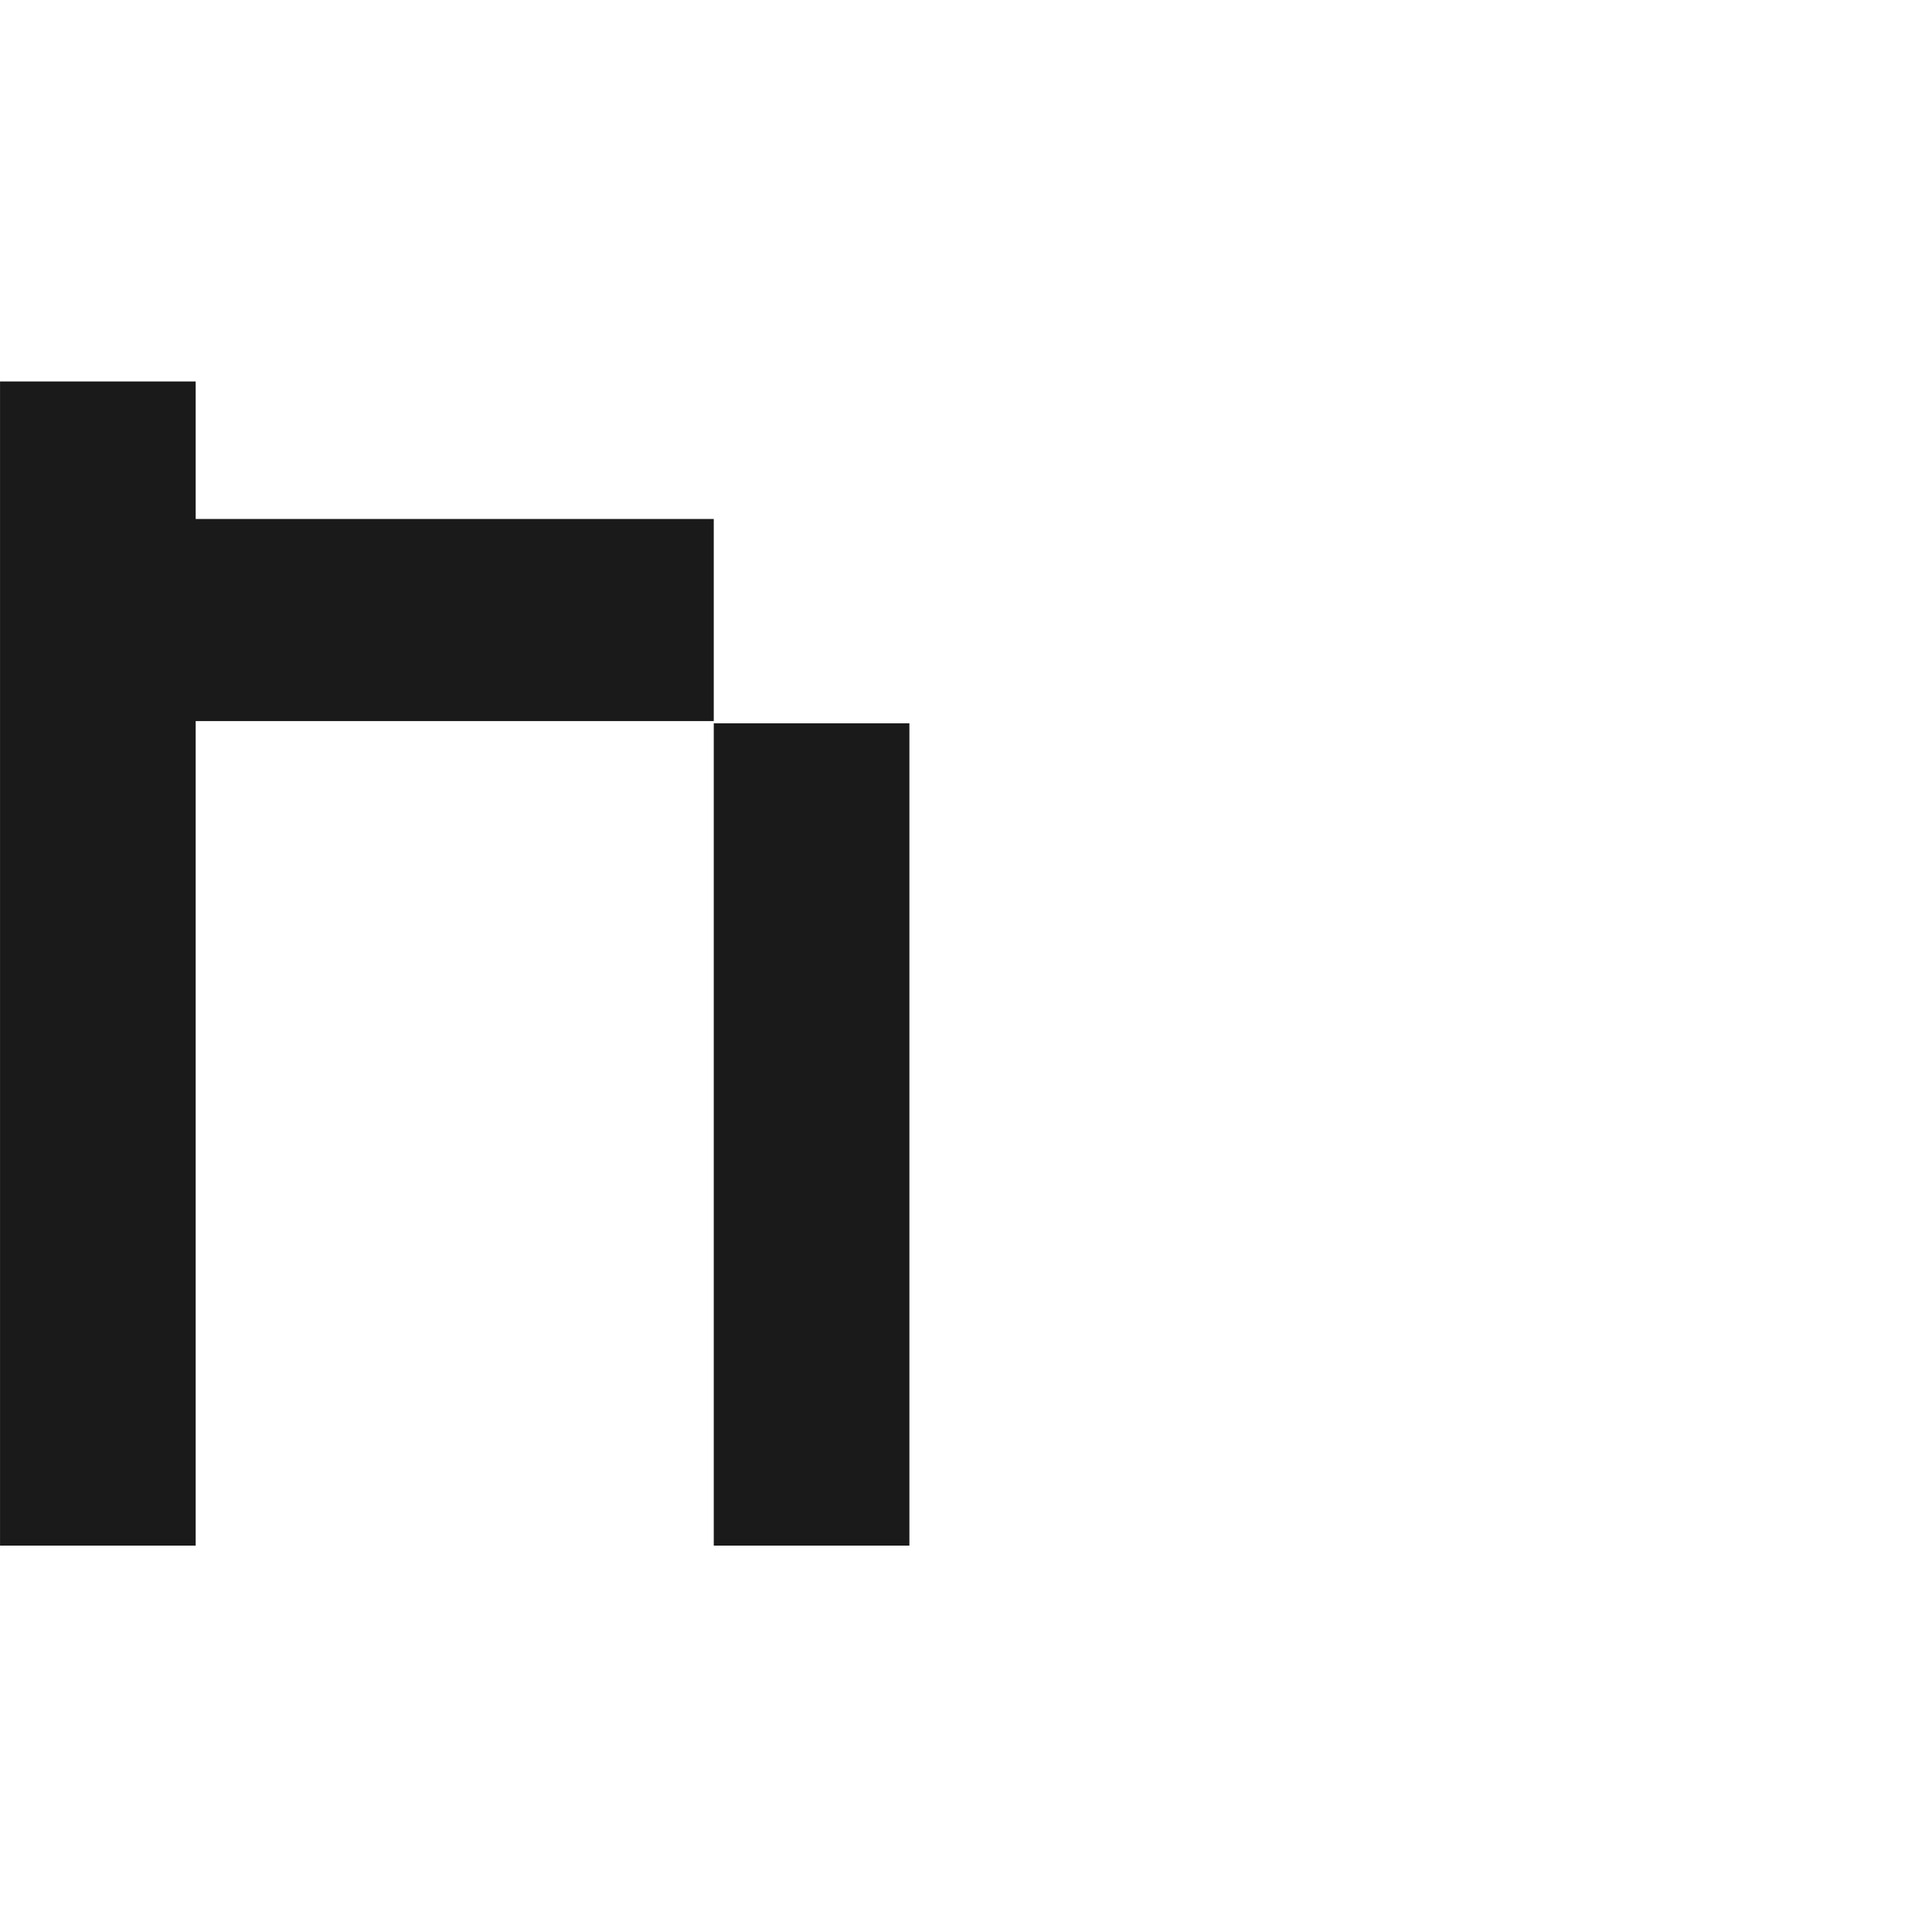
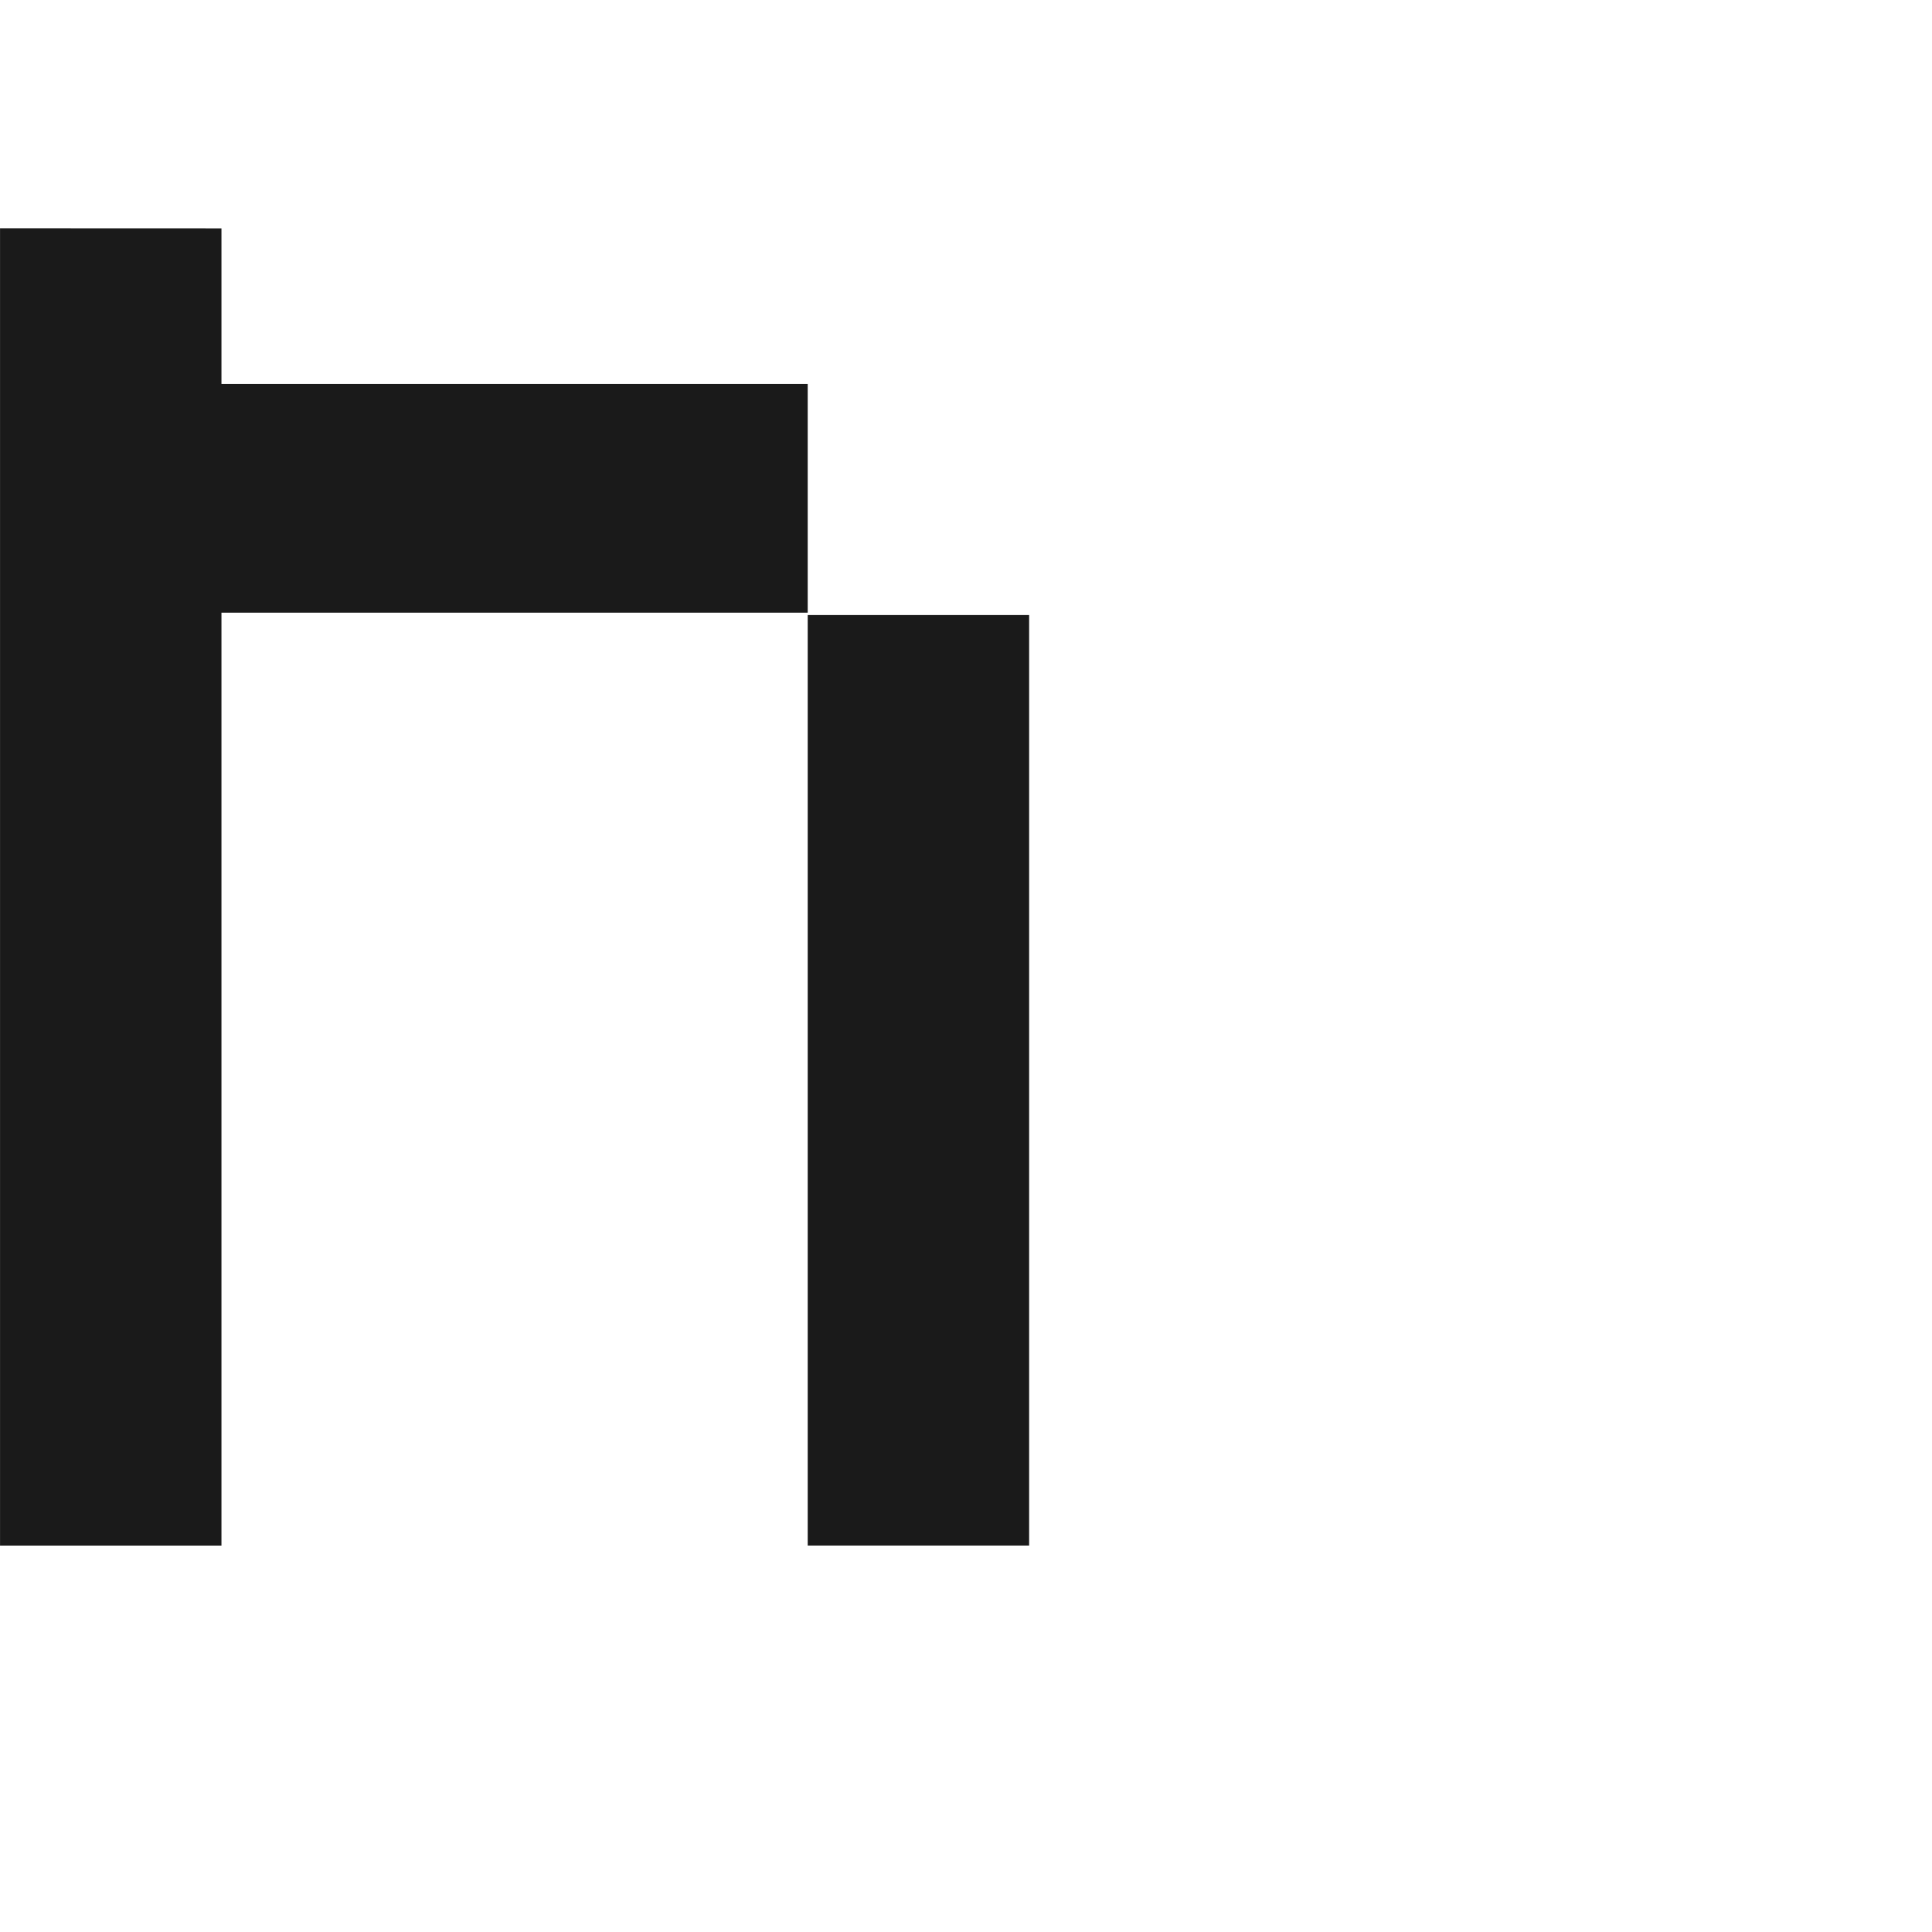
<svg xmlns="http://www.w3.org/2000/svg" width="1000pt" height="1000pt" viewBox="0 0 352.778 352.778" version="1.1" id="svg1">
  <defs id="defs1" />
  <g id="layer4">
    <g id="g1" transform="matrix(15.53881,0,0,15.53881,2219.663,-2067.989)">
-       <path id="rect11-2-8-0-4-2-8" style="fill:#1a1a1a;stroke-width:0.25" d="m -142.846,137.568 v 13.68 h 2.299 v -9.689 h 6.088 v -2.375 h -6.088 v -1.616 z m 8.387,4.017 v 9.663 h 2.299 v -9.663 z" />
+       <path id="rect11-2-8-0-4-2-8" style="fill:#1a1a1a;stroke-width:0.283" d="m -142.846,135.768 v 15.48 h 2.602 v -10.963 h 6.889 v -2.687 h -6.889 v -1.829 z m 9.491,4.545 v 10.934 h 2.602 v -10.934 z" />
    </g>
  </g>
</svg>
